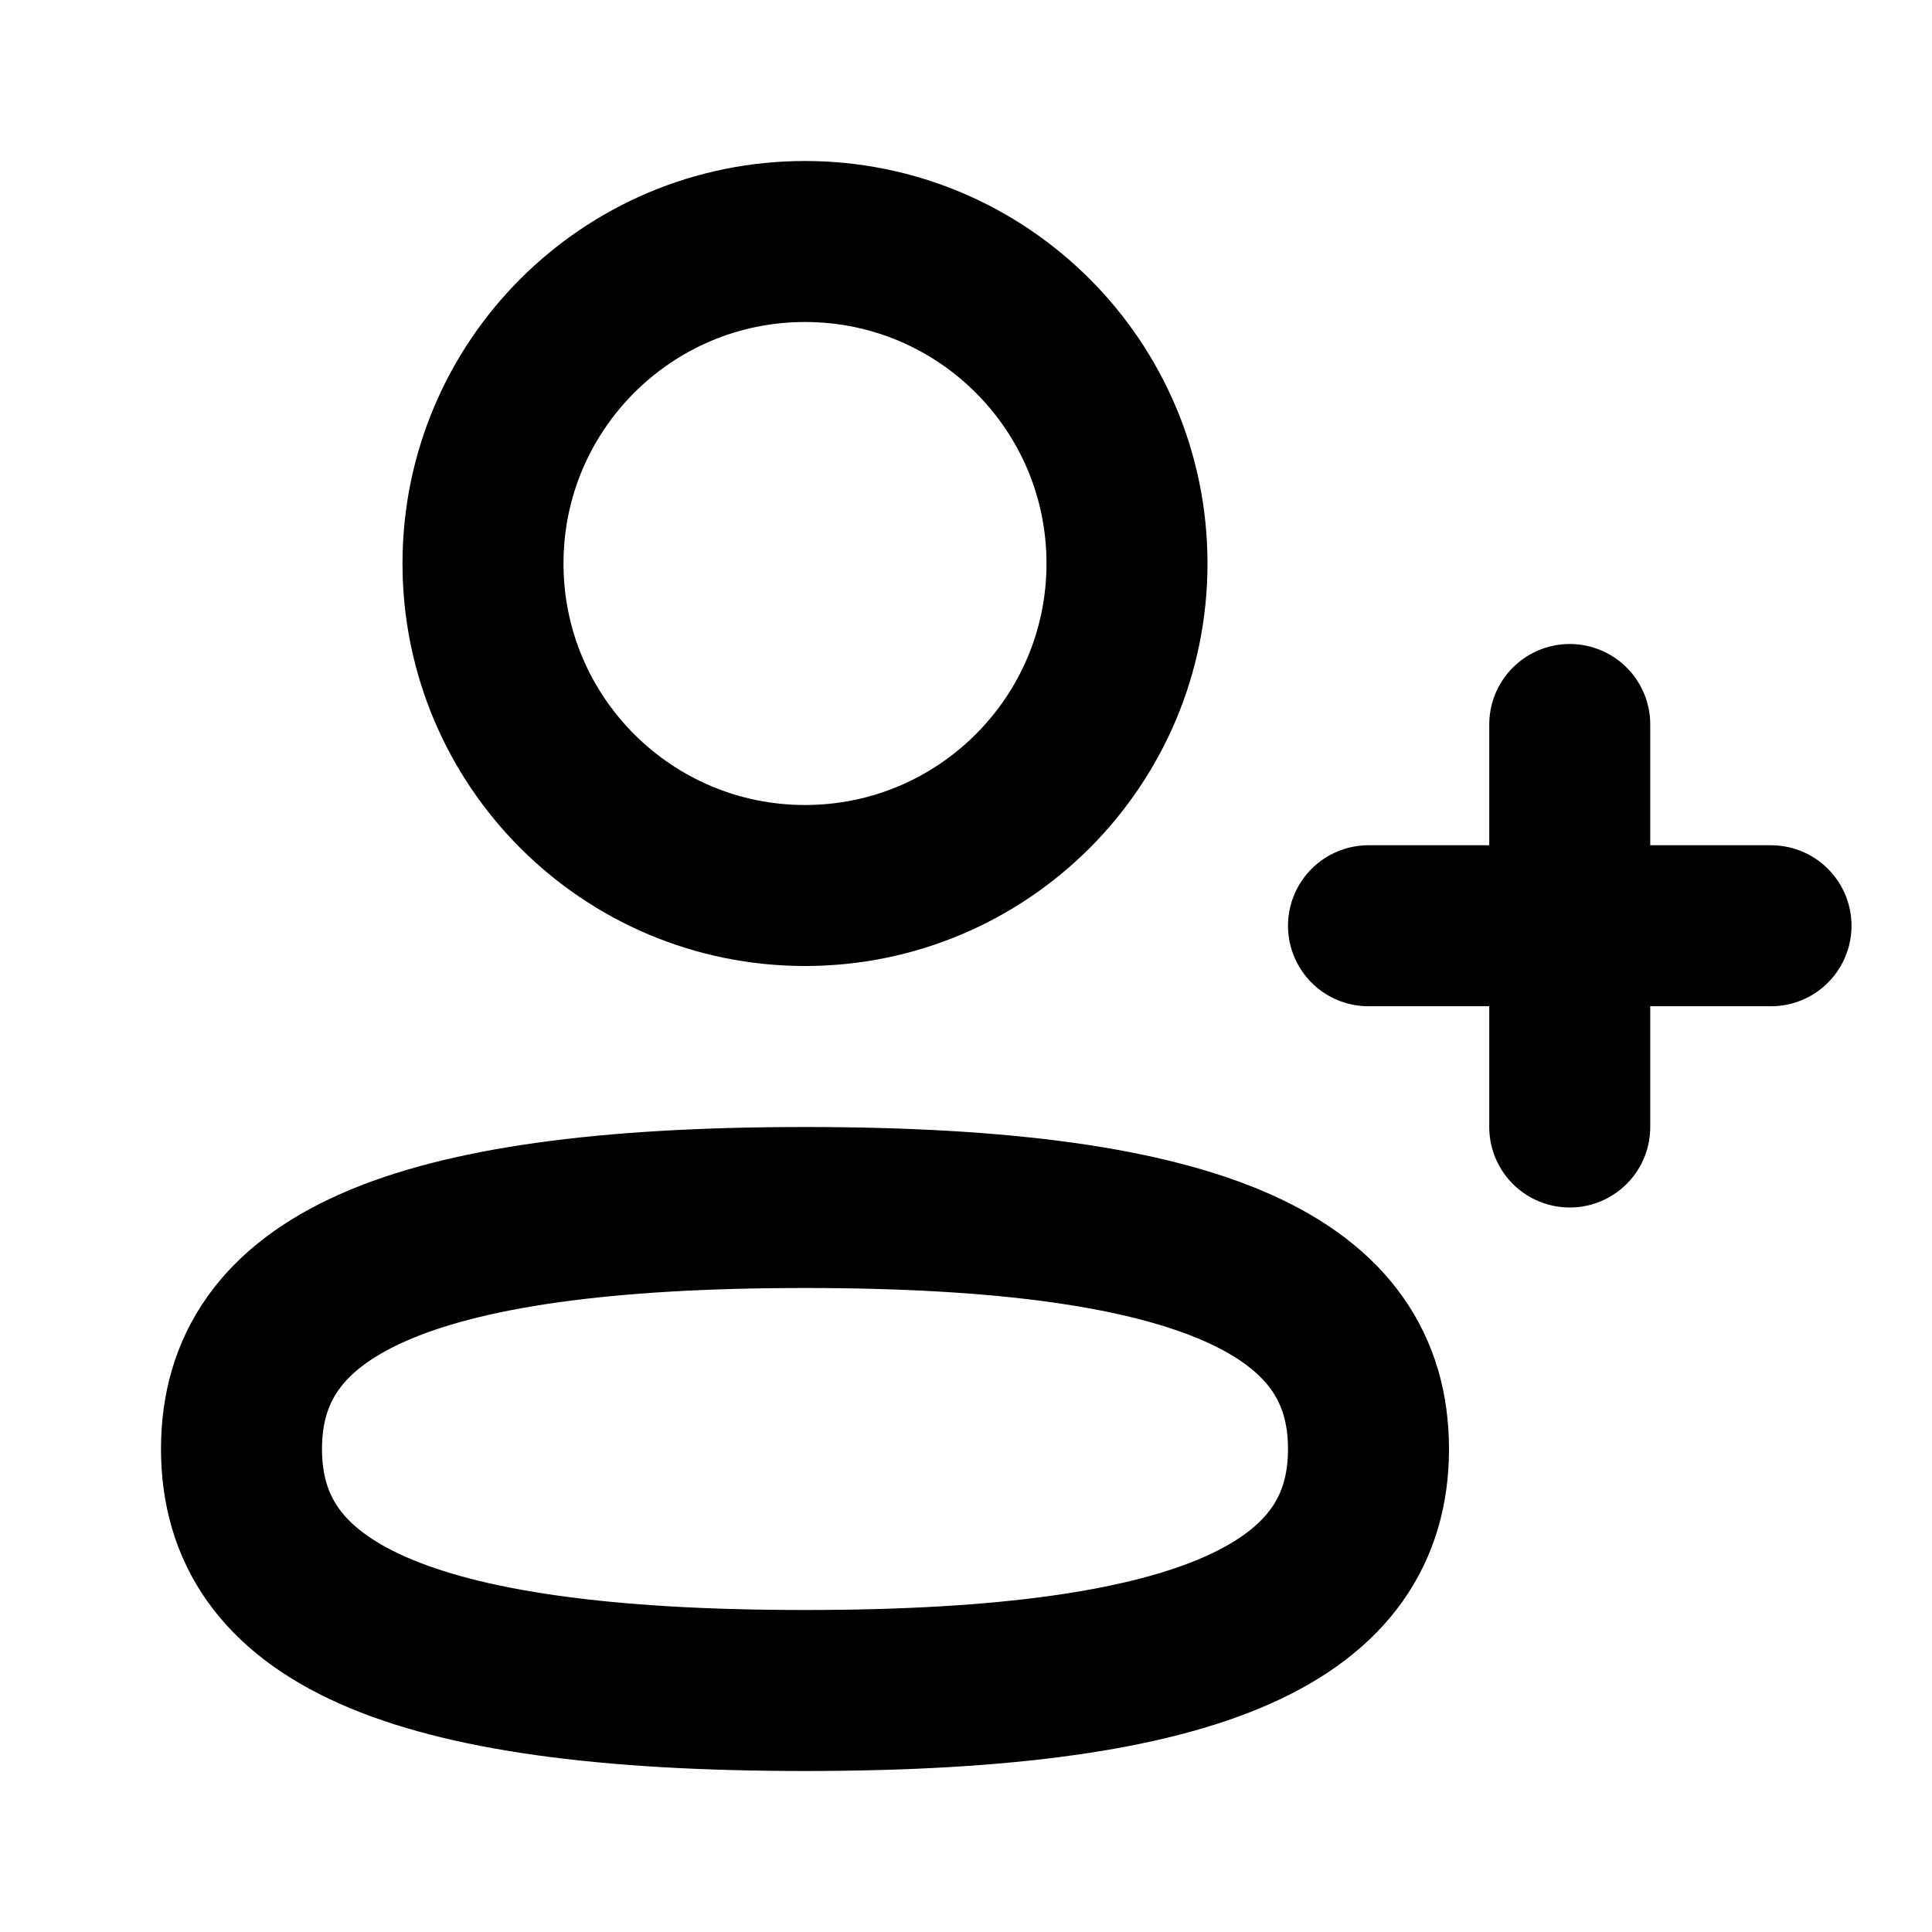
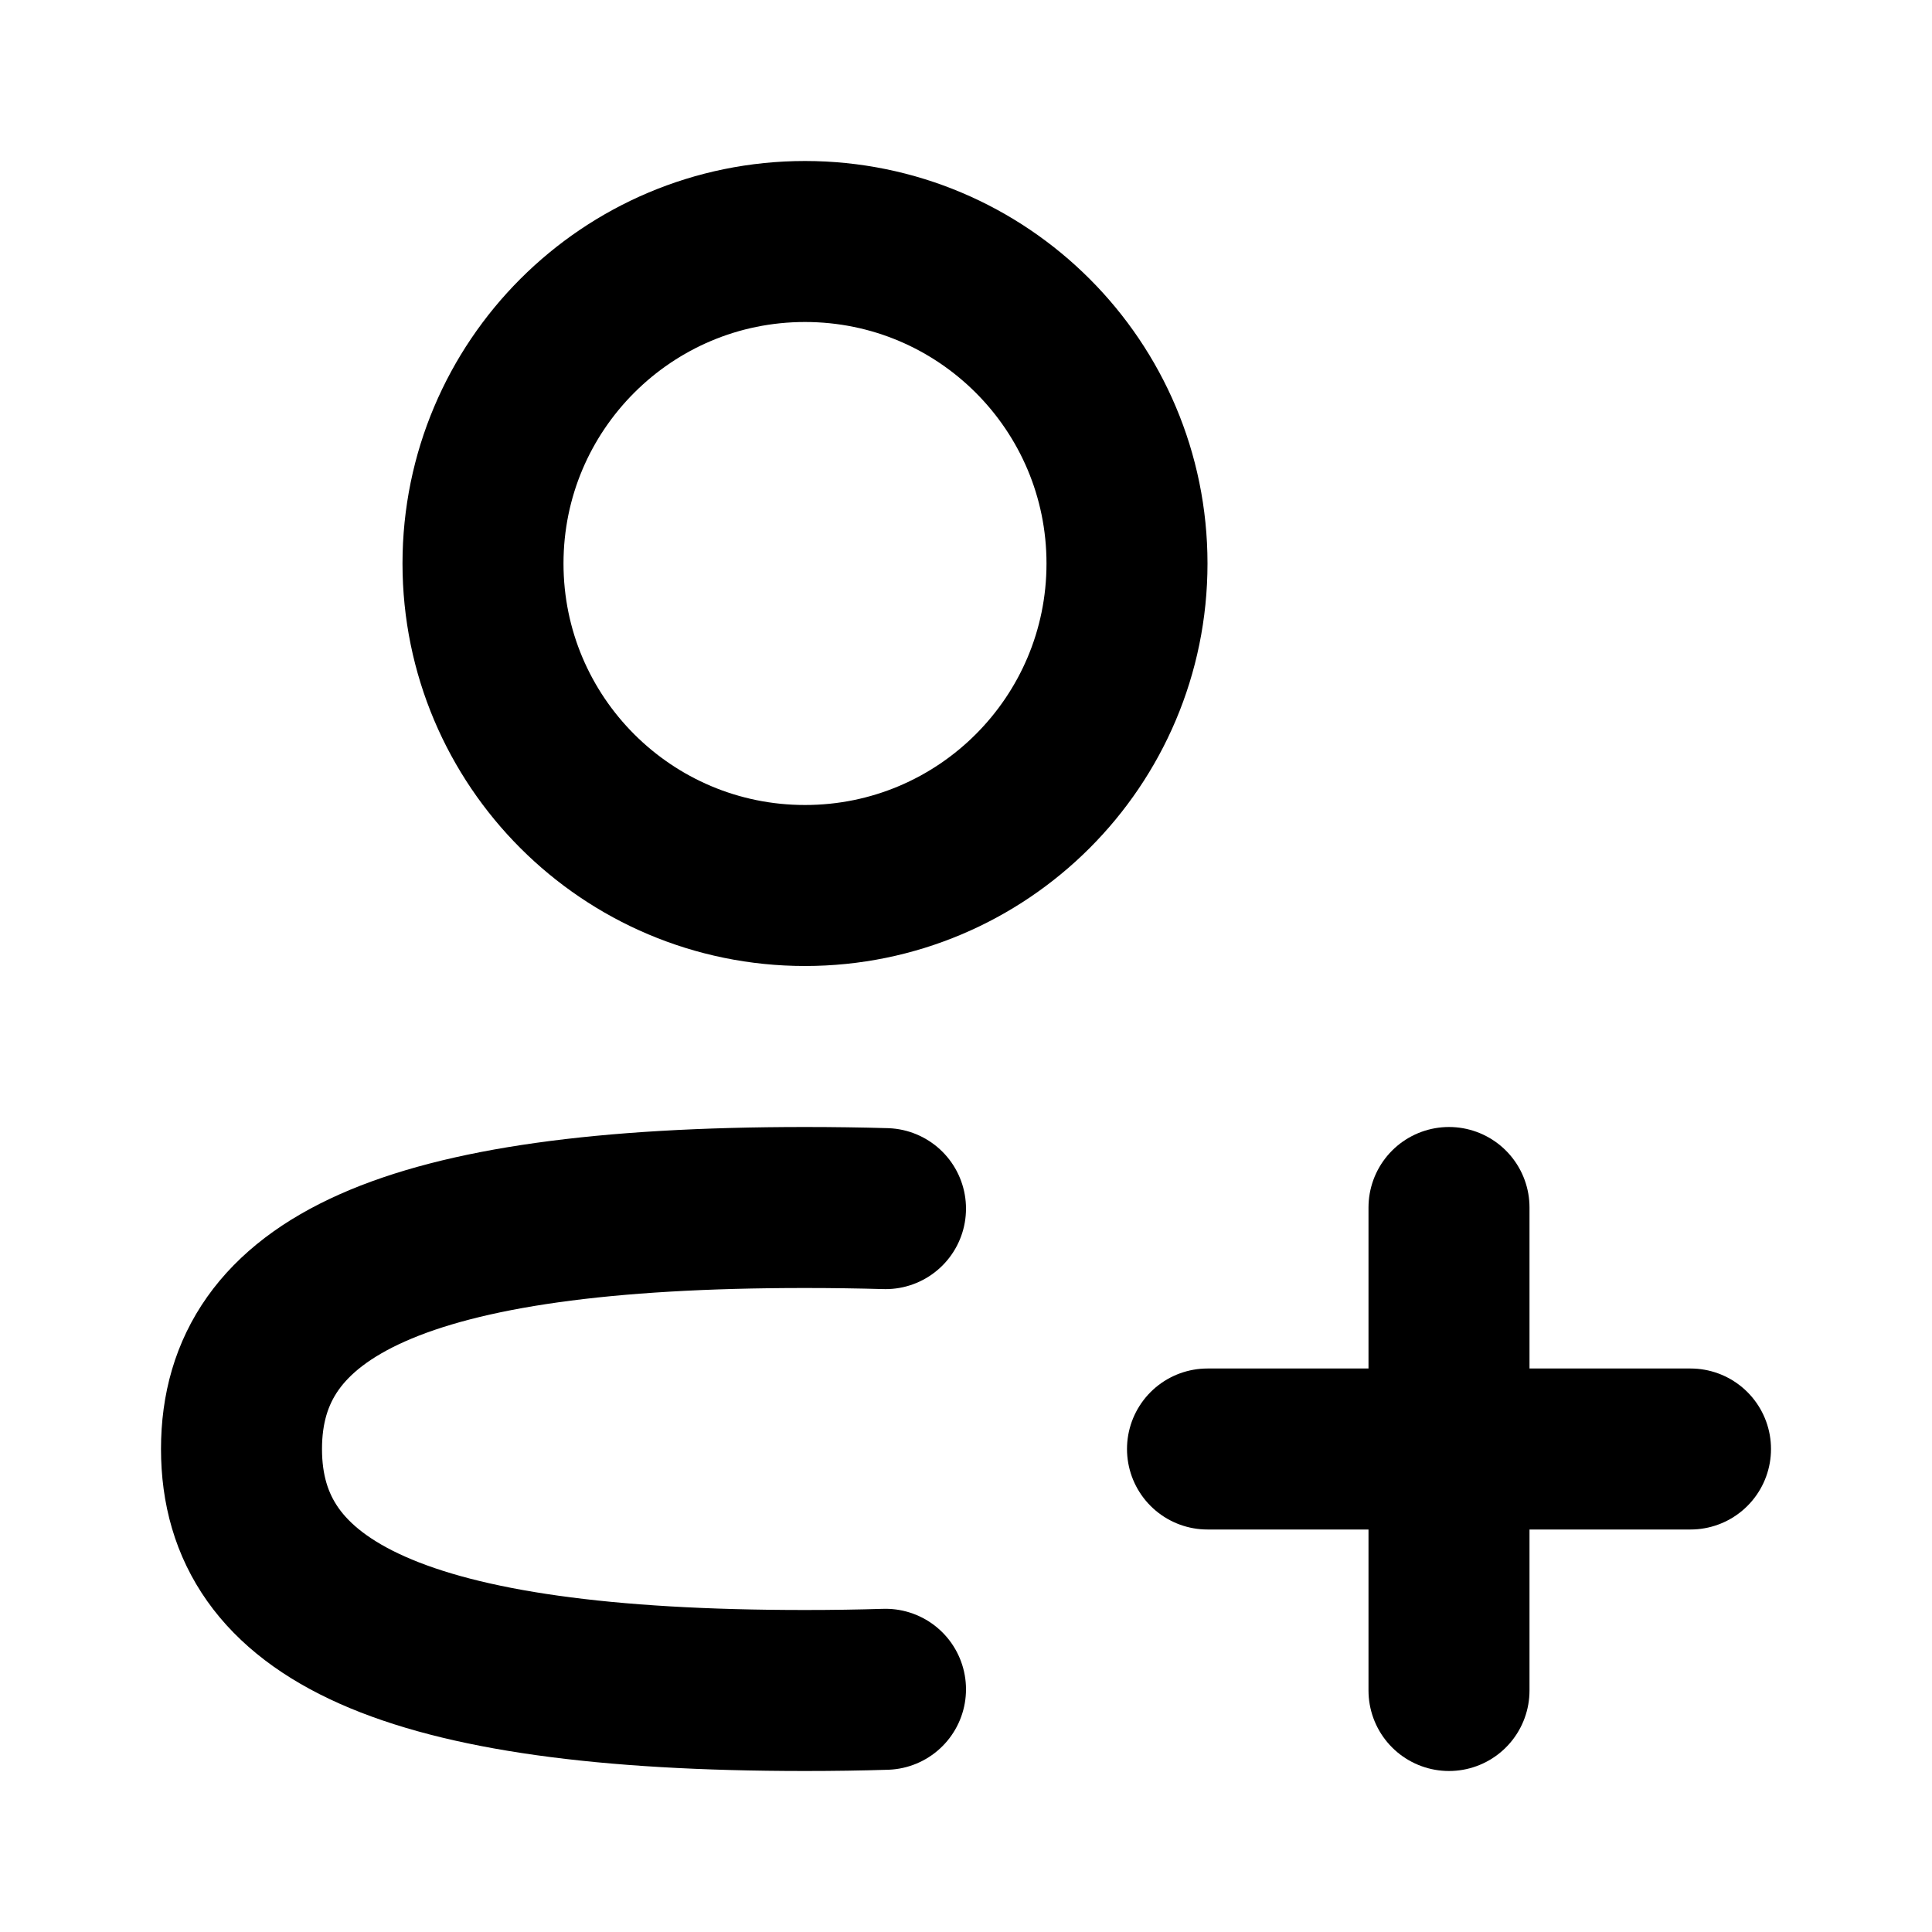
<svg xmlns="http://www.w3.org/2000/svg" width="24" height="24" viewBox="0 0 24 24" fill="none">
  <circle cx="10" cy="7" r="4" stroke="black" stroke-width="2" stroke-linecap="round" />
-   <path d="M17 18C17 20 15 21 10 21C5 21 3 20 3 18C3 16 5 15 10 15C15 15 17 16 17 18Z" stroke="black" stroke-width="2" />
-   <path d="M17 11.5H22M19.5 9L19.5 14" stroke="black" stroke-width="2" stroke-linecap="round" />
+   <path d="M11 15.014C10.681 15.005 10.348 15 10 15C5 15 3 16 3 18C3 20 5 21 10 21C10.348 21 10.681 20.995 11 20.985" stroke="black" stroke-width="2" stroke-linecap="round" />
+   <path d="M15 18H21M18 15L18 21" stroke="black" stroke-width="2" stroke-linecap="round" />
</svg>
